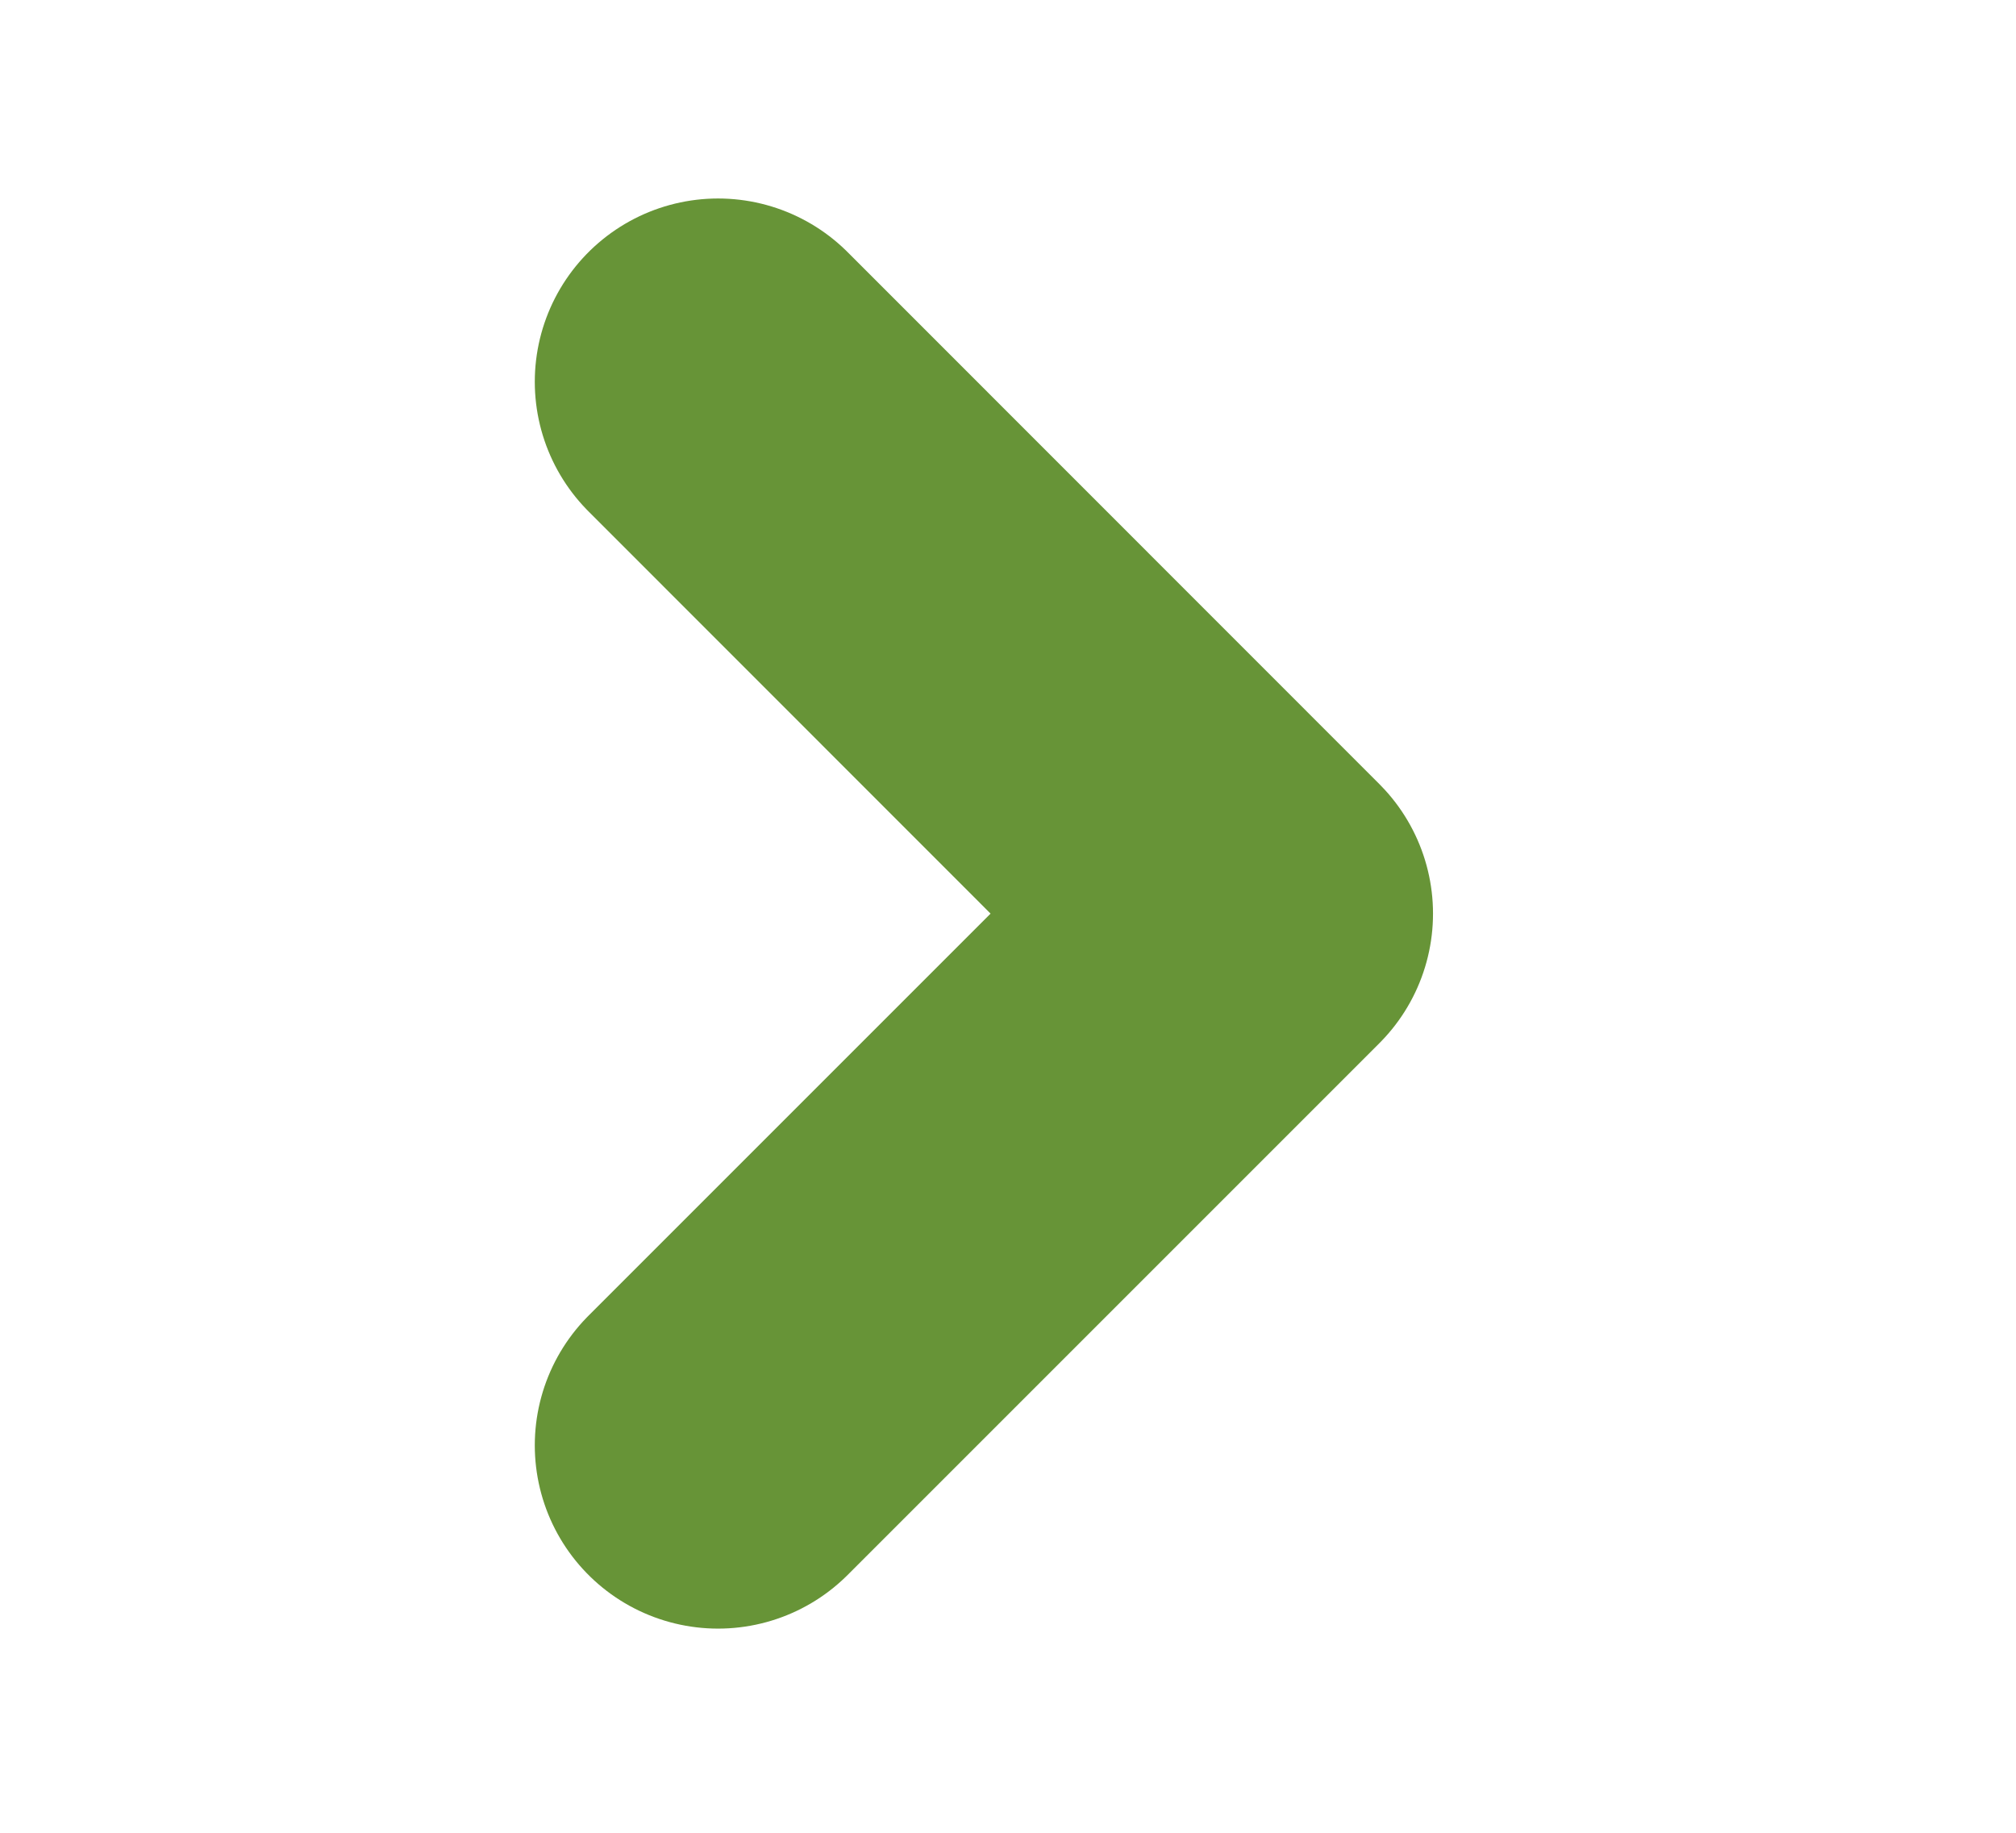
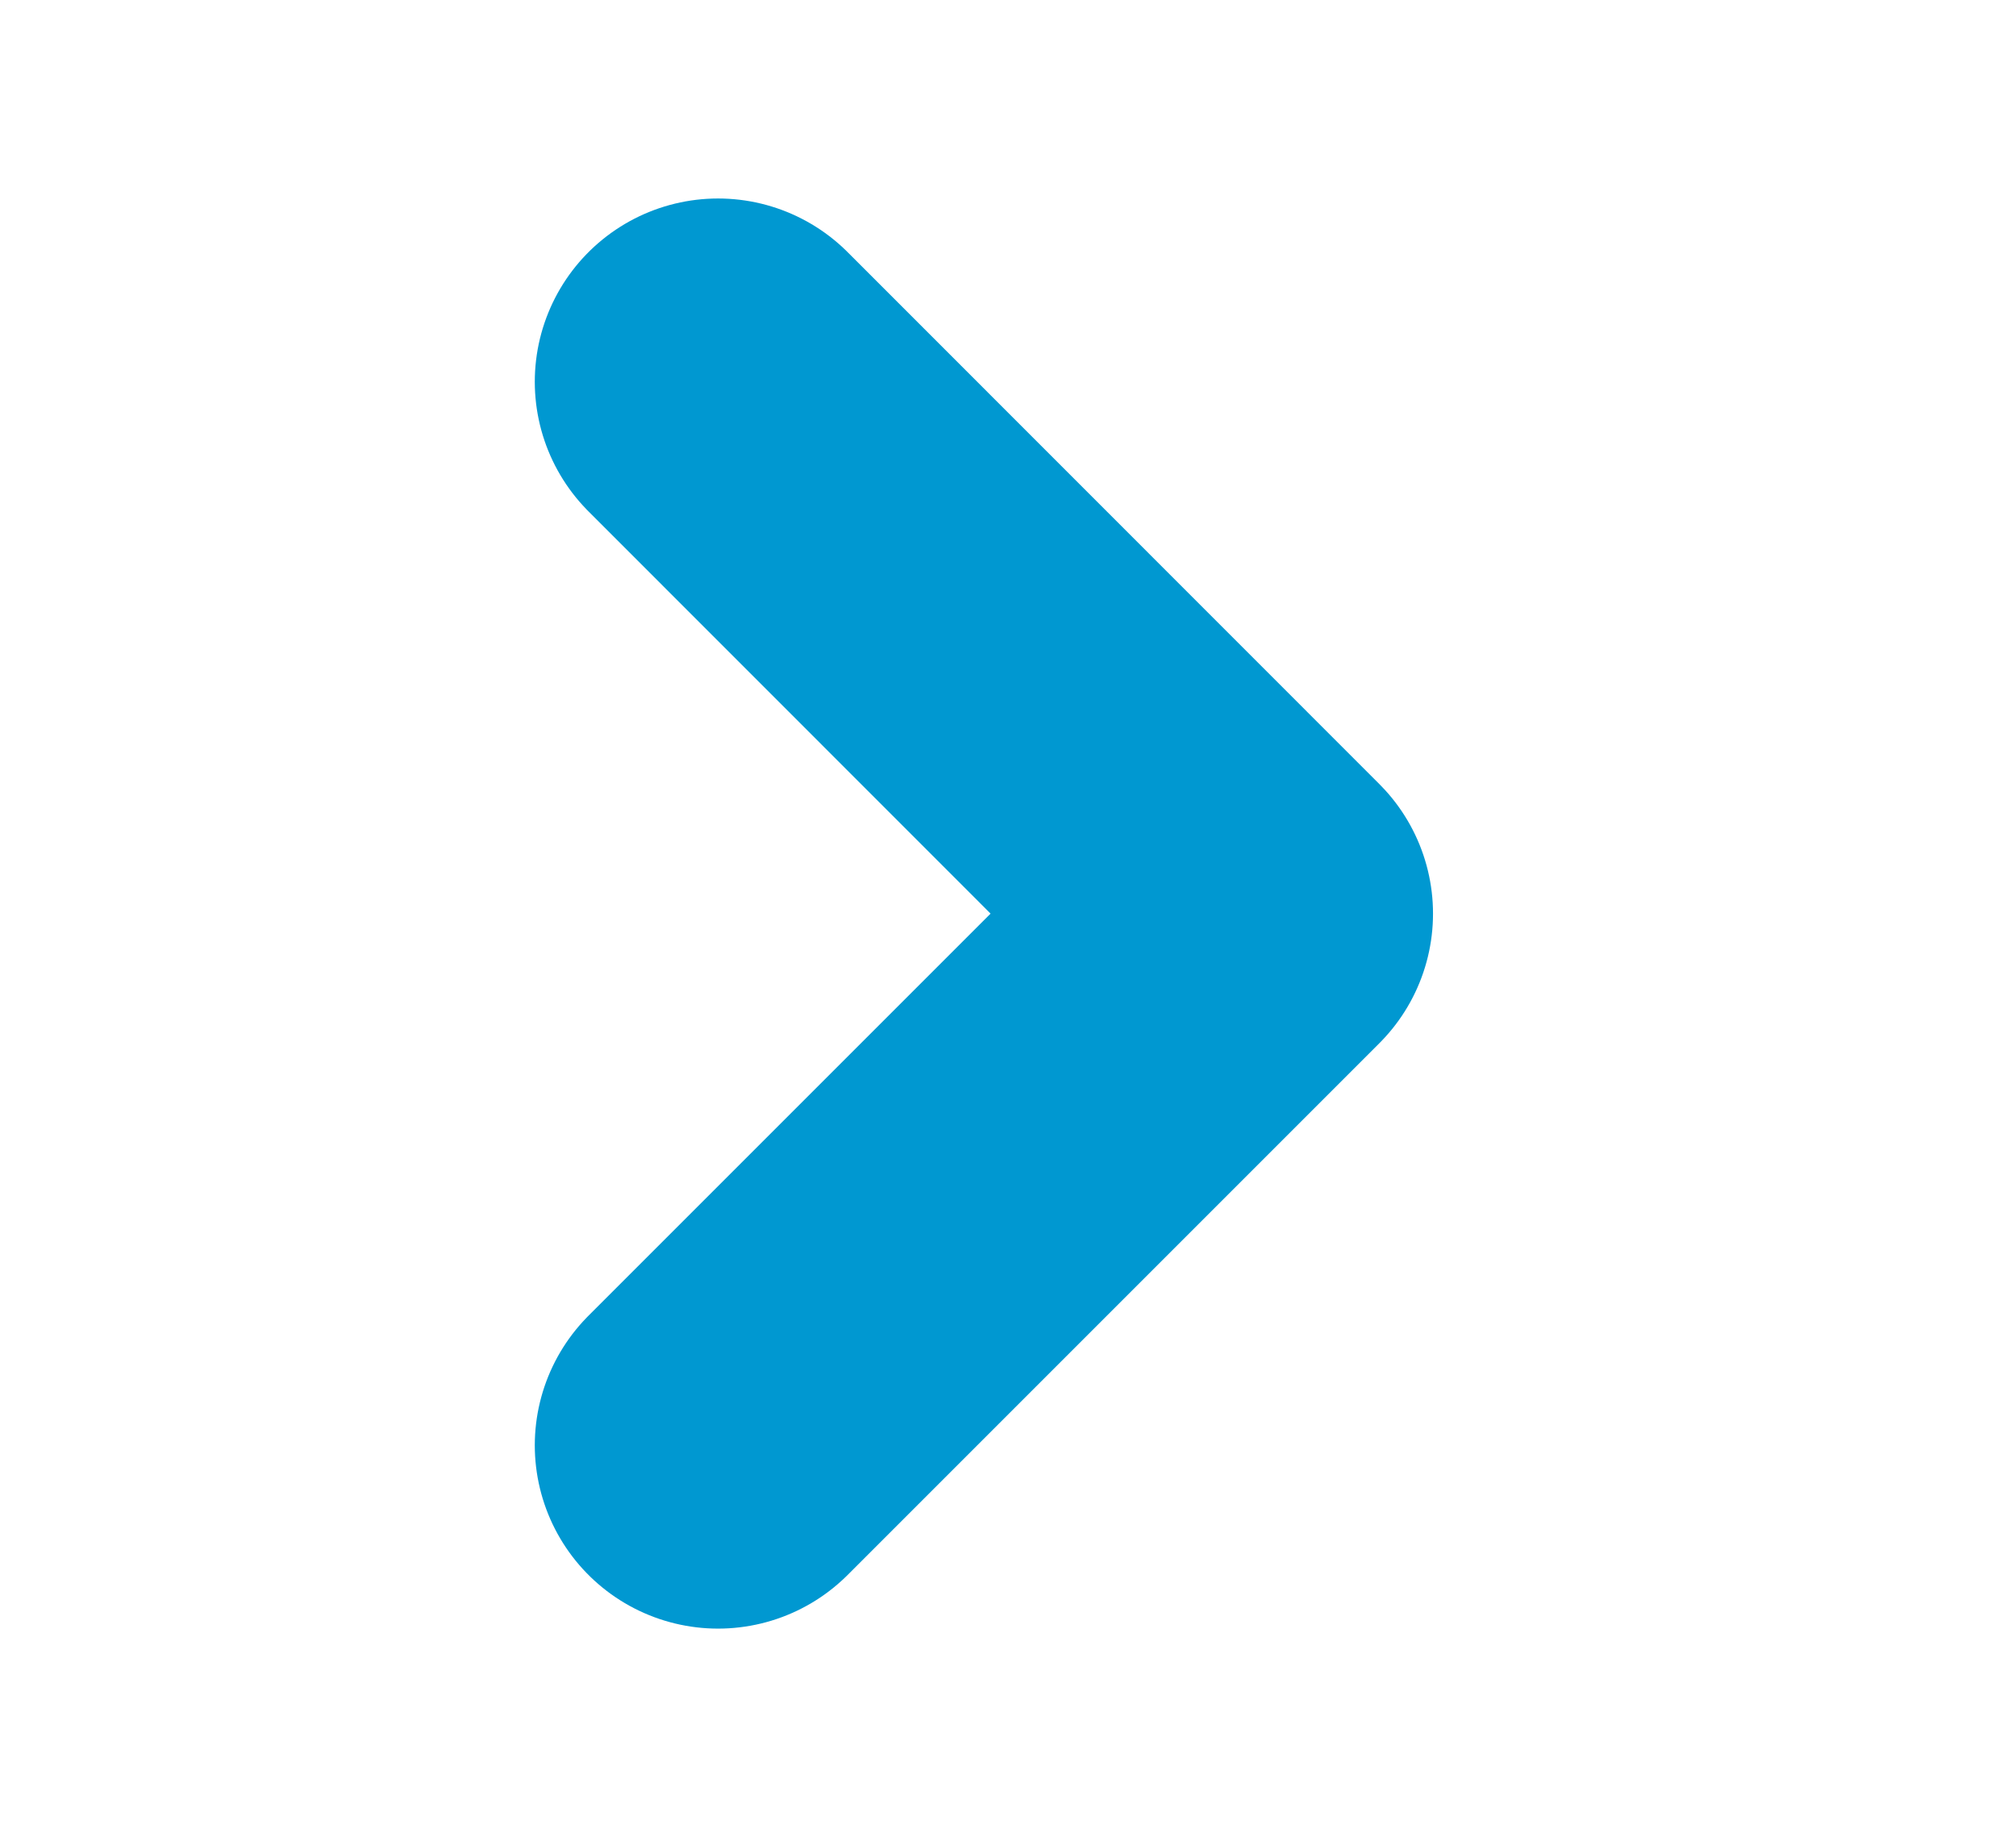
<svg xmlns="http://www.w3.org/2000/svg" width="11" height="10" viewBox="0 0 11 10" fill="none">
-   <path d="M3.918 2.083L6.819 4.985L3.918 7.886" stroke="#679437" stroke-width="2" stroke-linecap="round" stroke-linejoin="round" />
+   <path d="M3.918 2.083L6.819 4.985L3.918 7.886" stroke="#0098D1" stroke-width="2" stroke-linecap="round" stroke-linejoin="round" />
</svg>
